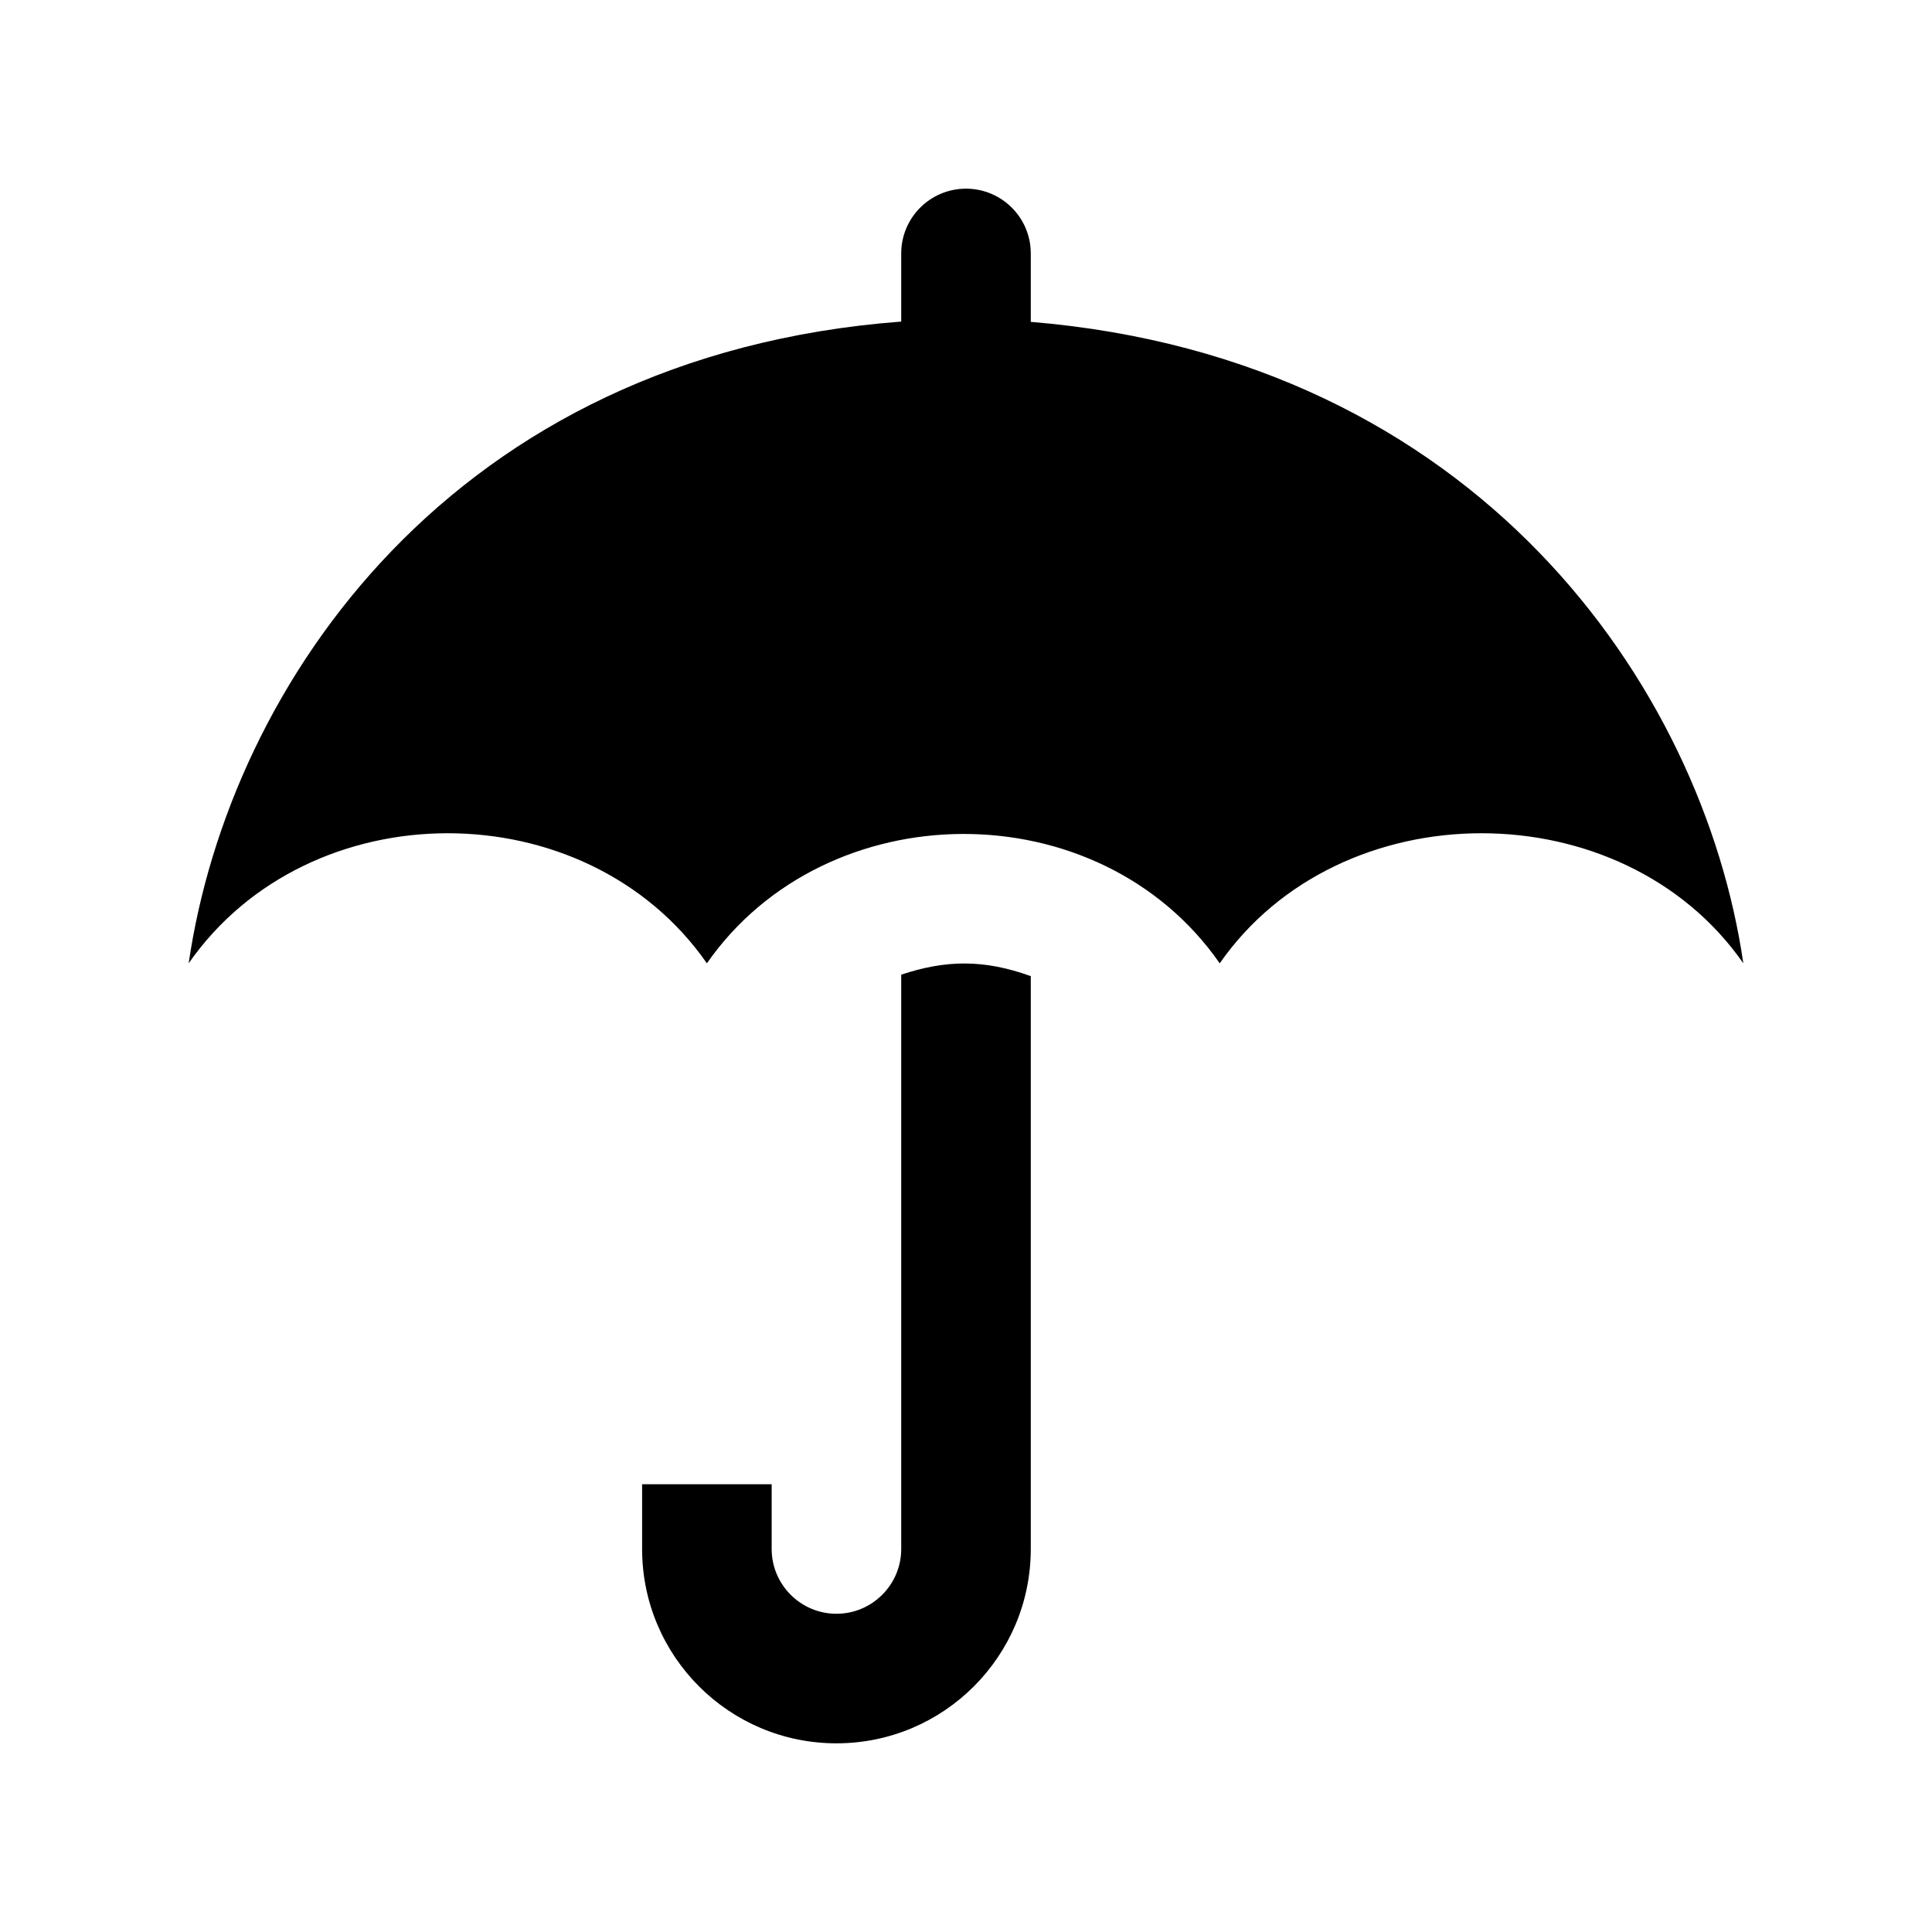
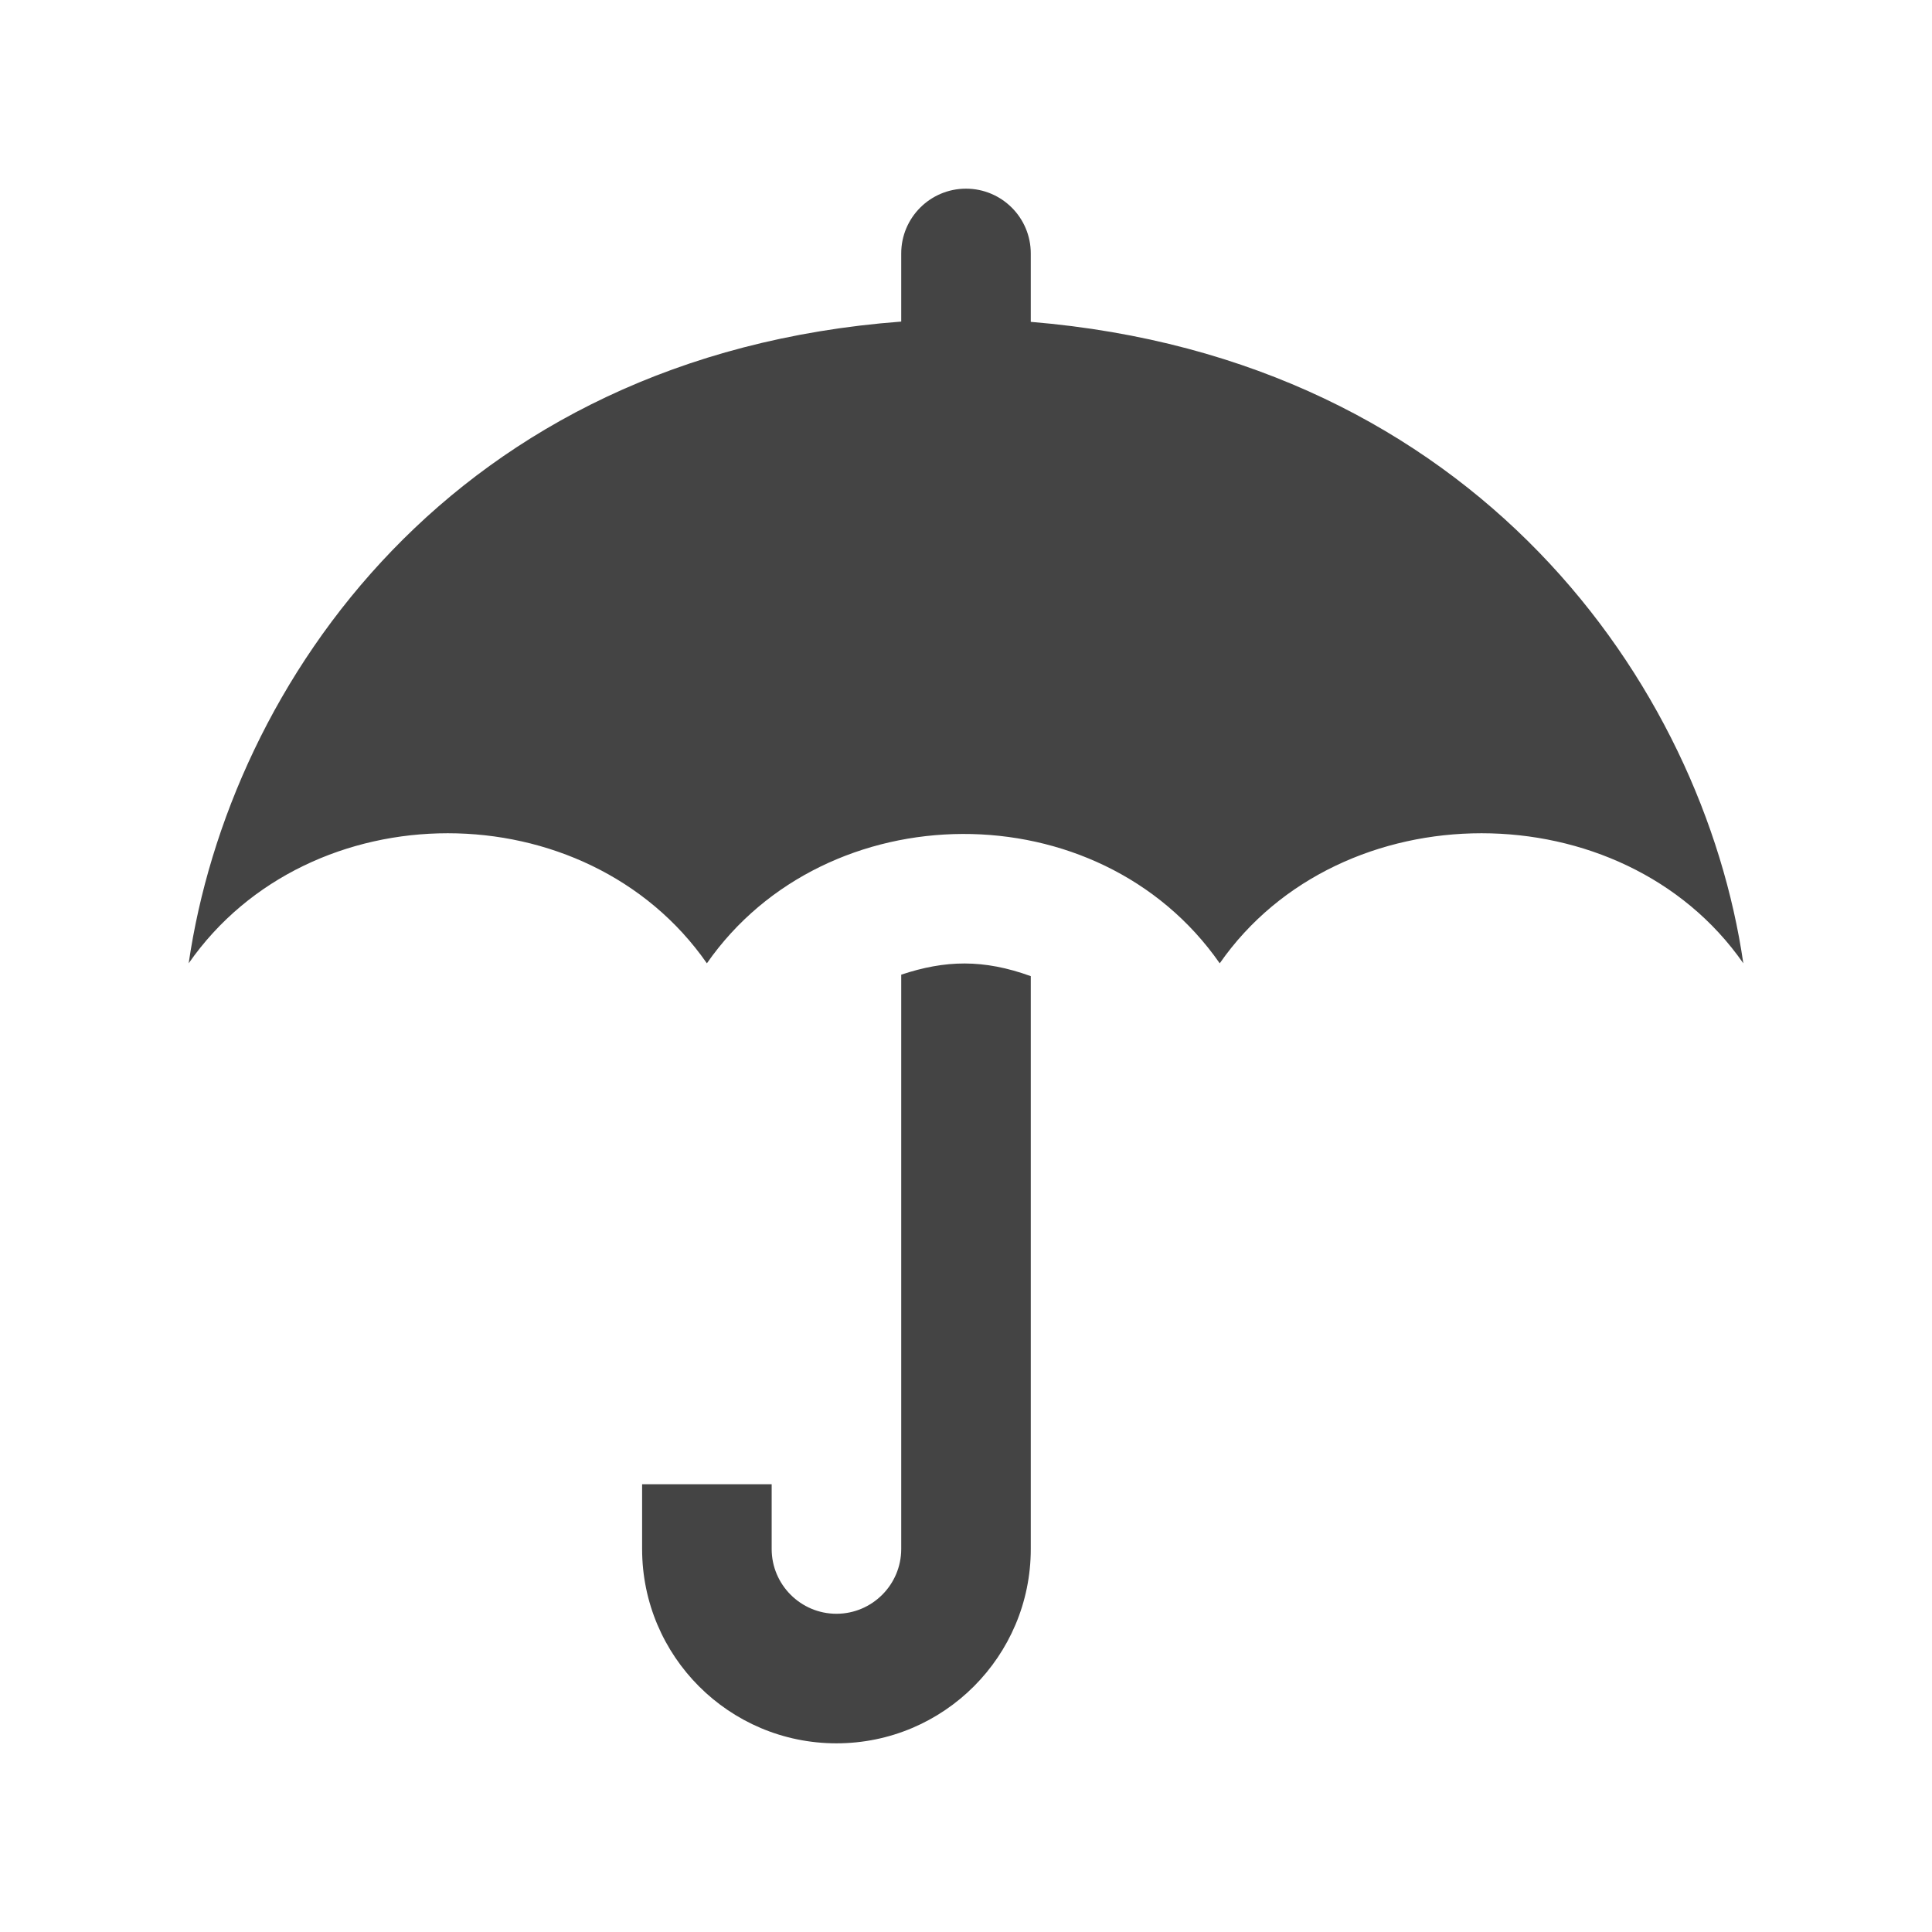
<svg xmlns="http://www.w3.org/2000/svg" version="1.1" x="0px" y="0px" width="512px" height="512px" viewBox="0 0 512 512" style="enable-background:new 0 0 512 512;" xml:space="preserve">
-   <path id="umbrella-icon" d="M273.166,85.297V67.167C273.166,57.687,265.48,50,256,50c-9.48,0-17.167,7.687-17.167,17.167v18.055  C120.117,94.191,60.788,181.248,50,255.288c32.003-45.959,105.33-45.959,137.333,0c31.576-45.331,103.805-46.085,135.909,0  c32.002-45.959,106.755-45.959,138.758,0C451.271,181.608,391.188,95.062,273.166,85.297z M273.166,258.69V410.5  c0,28.432-23.059,51.5-51.5,51.5c-28.44,0-51.5-23.068-51.5-51.5v-17.166H204.5V410.5c0,9.455,7.703,17.166,17.167,17.166  c9.464,0,17.167-7.711,17.167-17.166V258.297C250.501,254.416,260.635,254.147,273.166,258.69z" />
+   <path id="umbrella-icon" fill="#444444" d="M273.166,85.297V67.167C273.166,57.687,265.48,50,256,50c-9.48,0-17.167,7.687-17.167,17.167v18.055  C120.117,94.191,60.788,181.248,50,255.288c32.003-45.959,105.33-45.959,137.333,0c31.576-45.331,103.805-46.085,135.909,0  c32.002-45.959,106.755-45.959,138.758,0C451.271,181.608,391.188,95.062,273.166,85.297z M273.166,258.69V410.5  c0,28.432-23.059,51.5-51.5,51.5c-28.44,0-51.5-23.068-51.5-51.5v-17.166H204.5V410.5c0,9.455,7.703,17.166,17.167,17.166  c9.464,0,17.167-7.711,17.167-17.166V258.297C250.501,254.416,260.635,254.147,273.166,258.69z" />
</svg>
